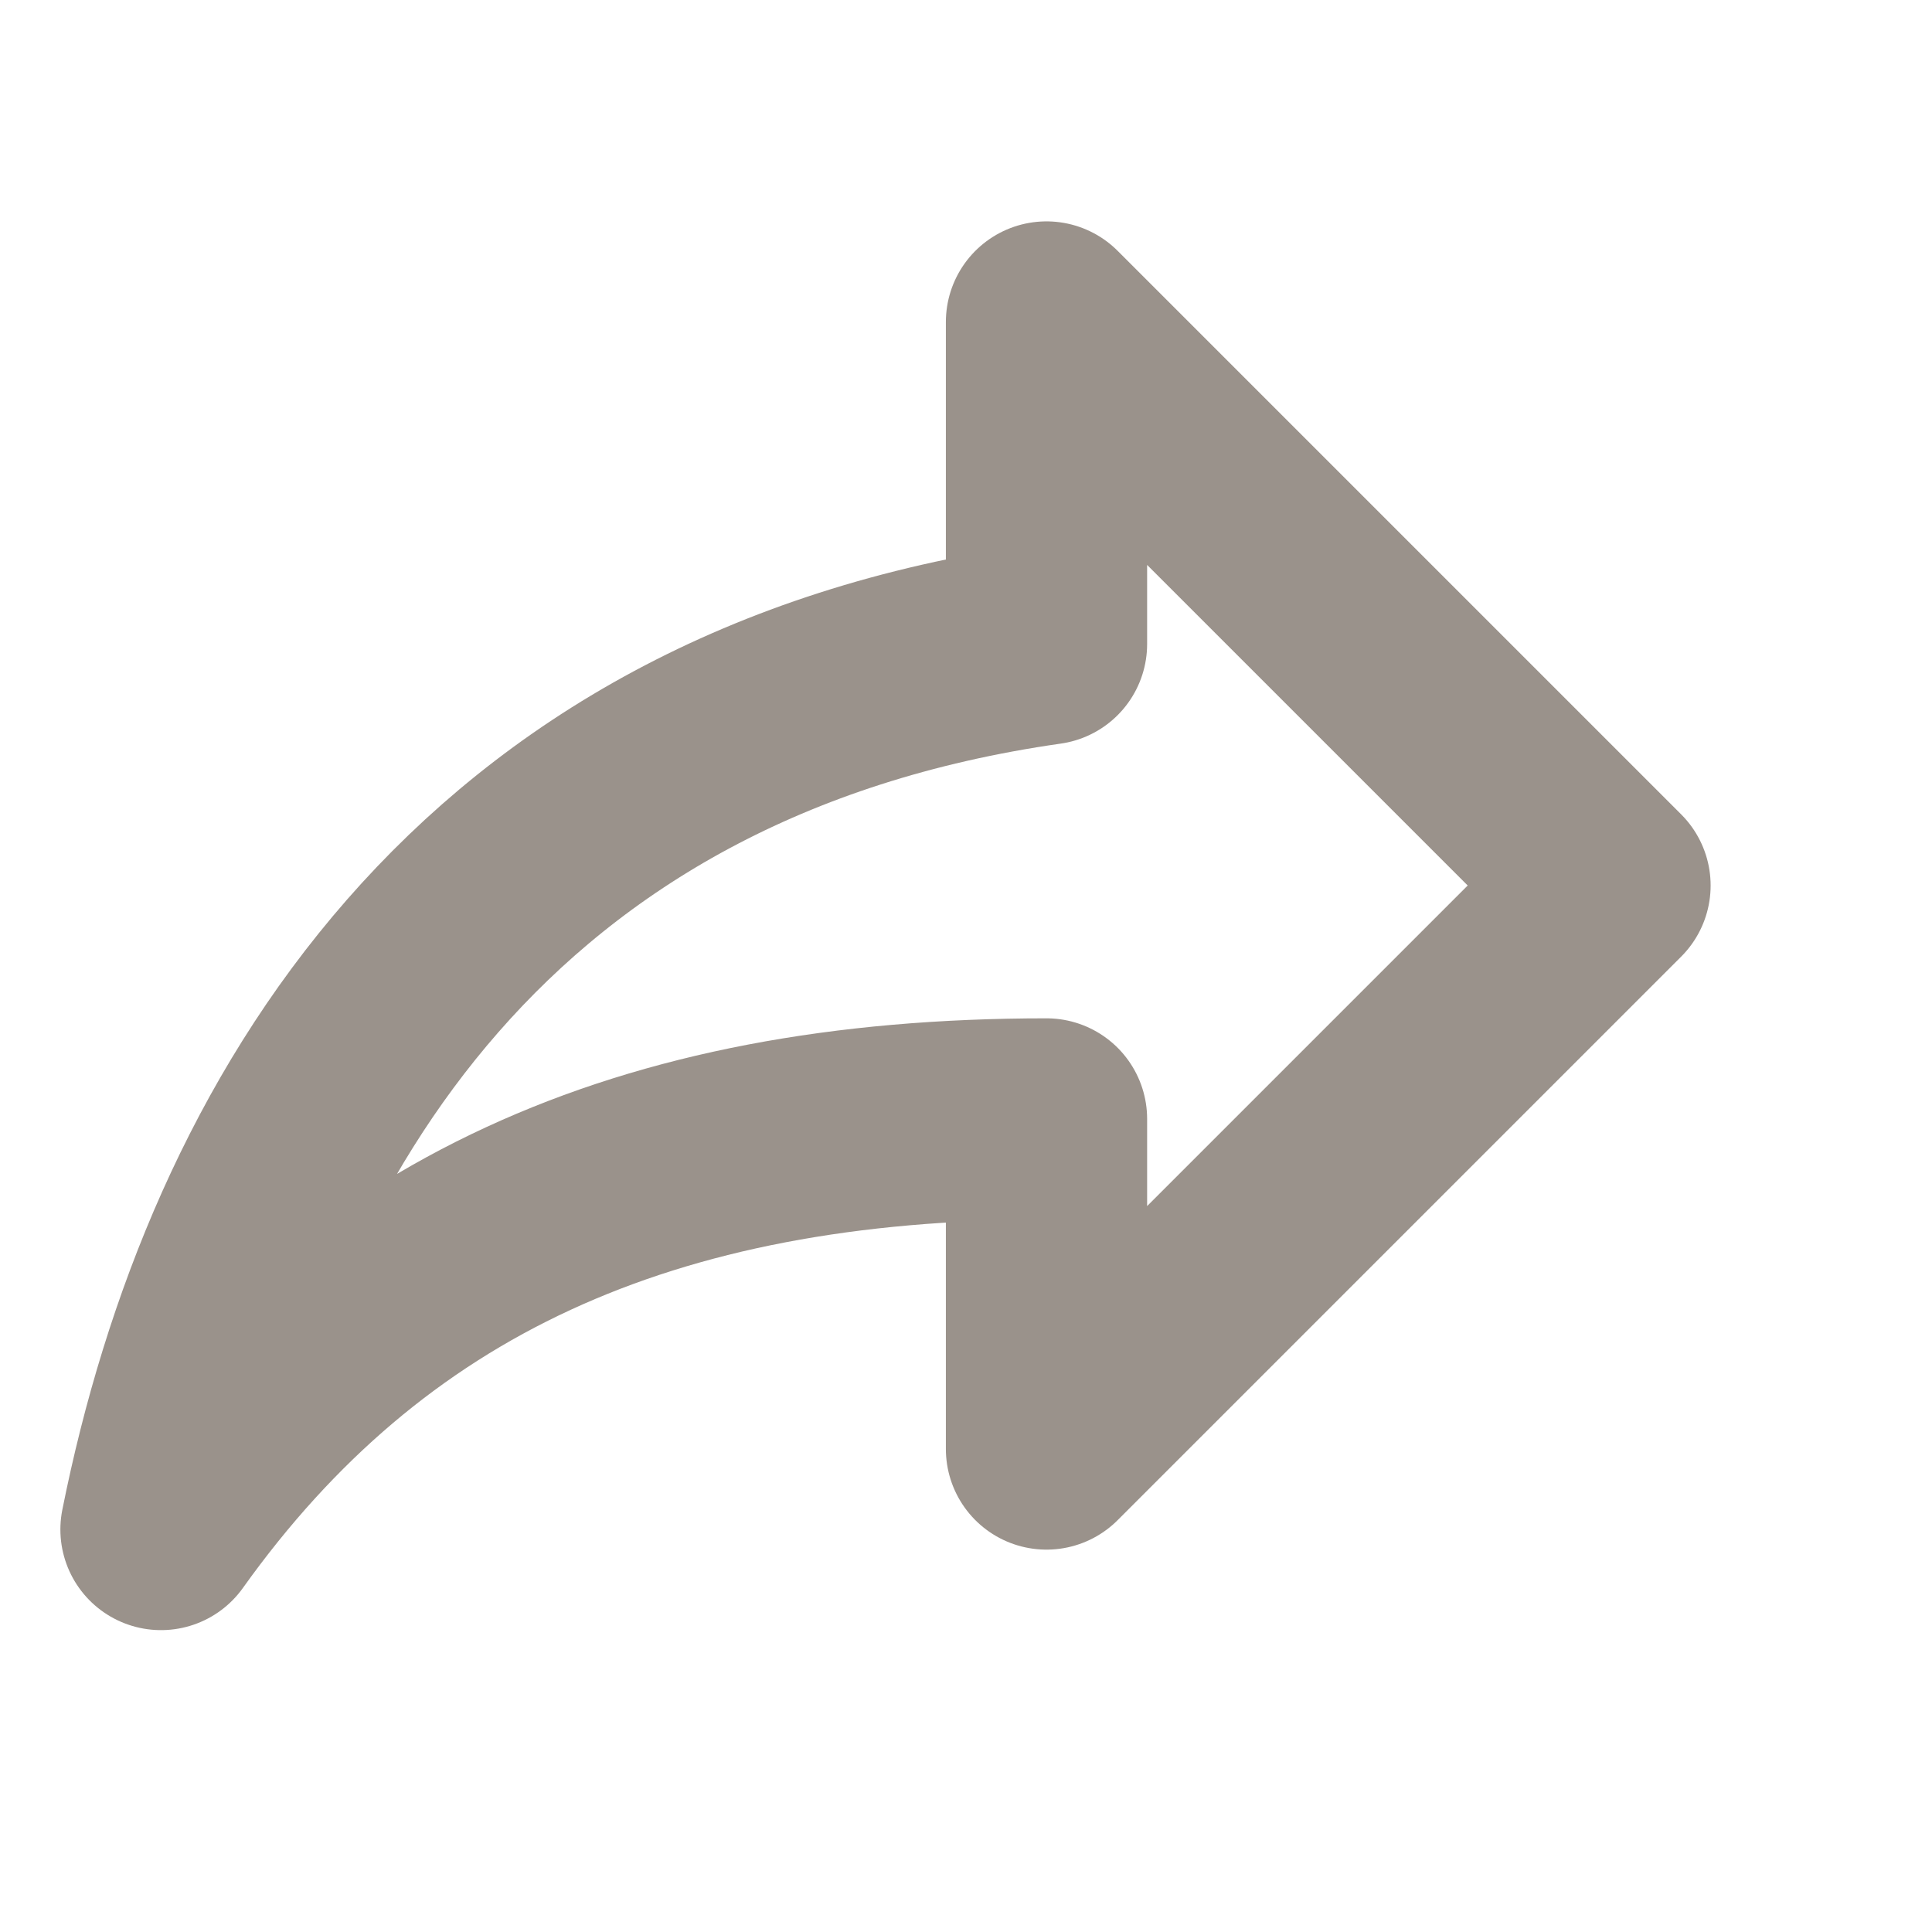
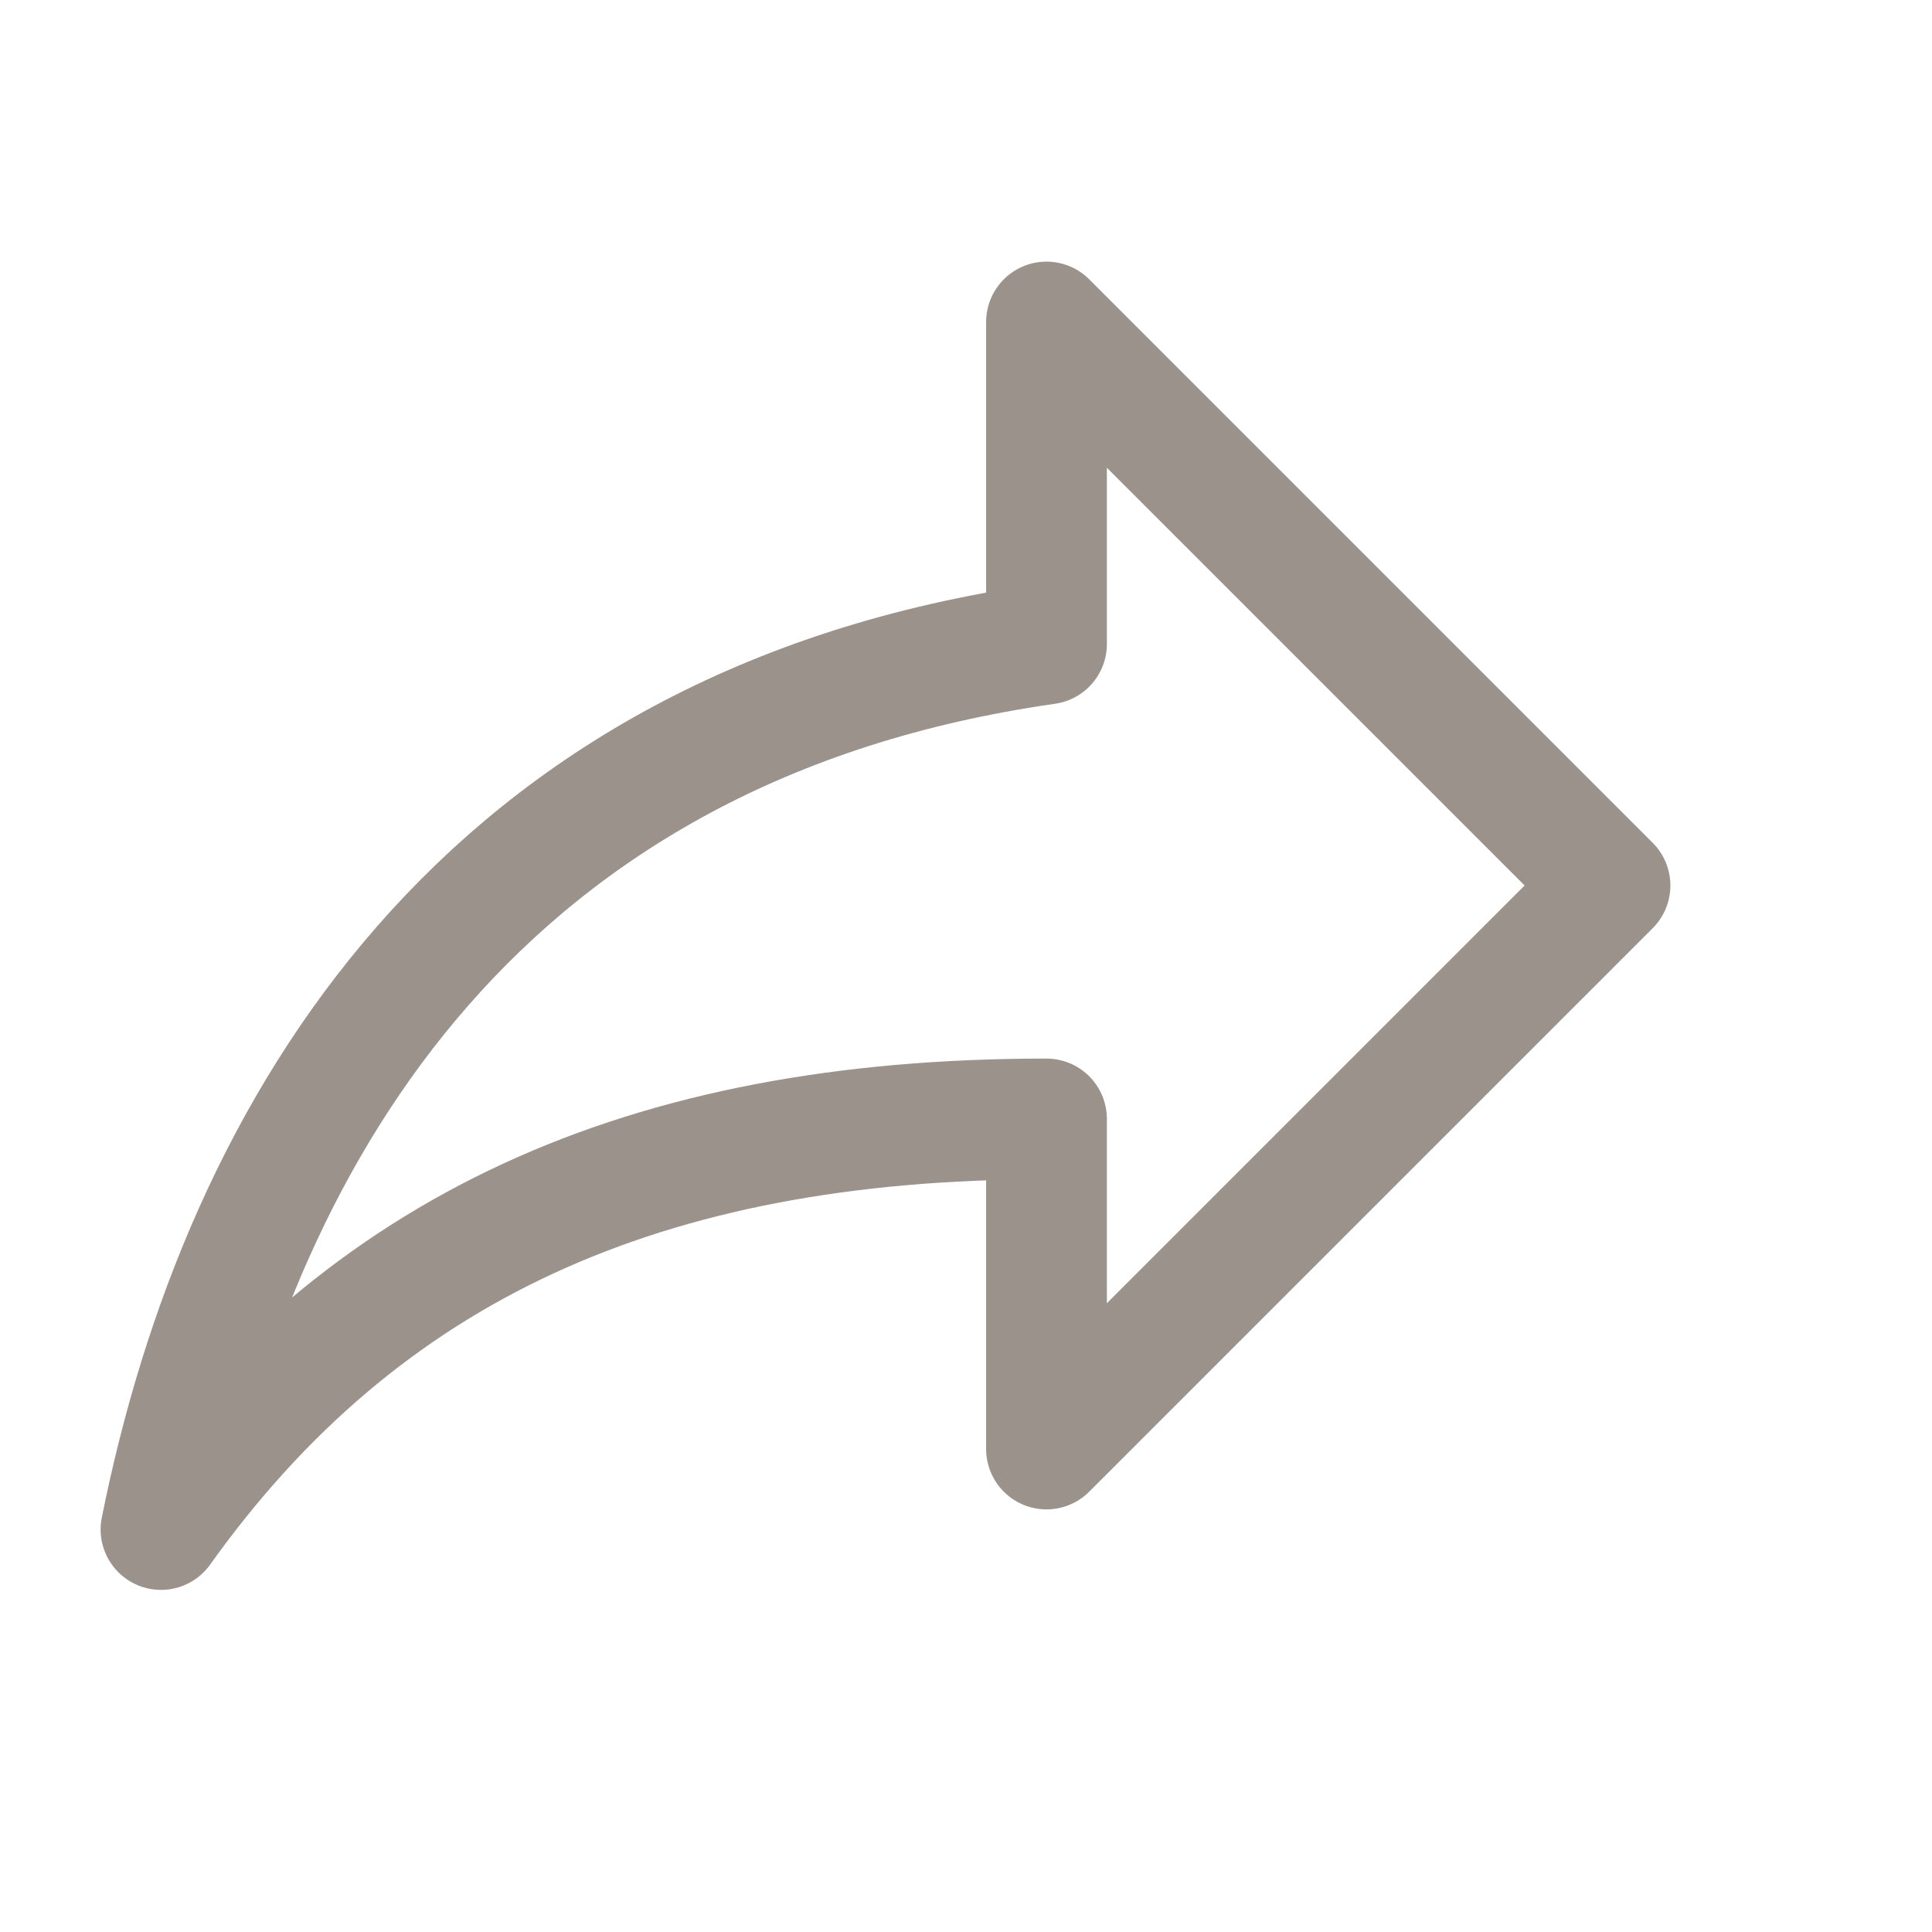
- <svg xmlns="http://www.w3.org/2000/svg" viewBox="0 0 24 24" fill="none" stroke="#9A928B" stroke-width="2.5" stroke-linecap="round" stroke-linejoin="round">
+ <svg xmlns="http://www.w3.org/2000/svg" viewBox="0 0 24 24" fill="none" stroke="#9A928B" stroke-width="1.5" stroke-linecap="round" stroke-linejoin="round">
  <path d="M20 11l-7-7v4C6 9 3 14 2 19c2.5-3.5 6-5.1 11-5.1V18l7-7z" />
</svg>
